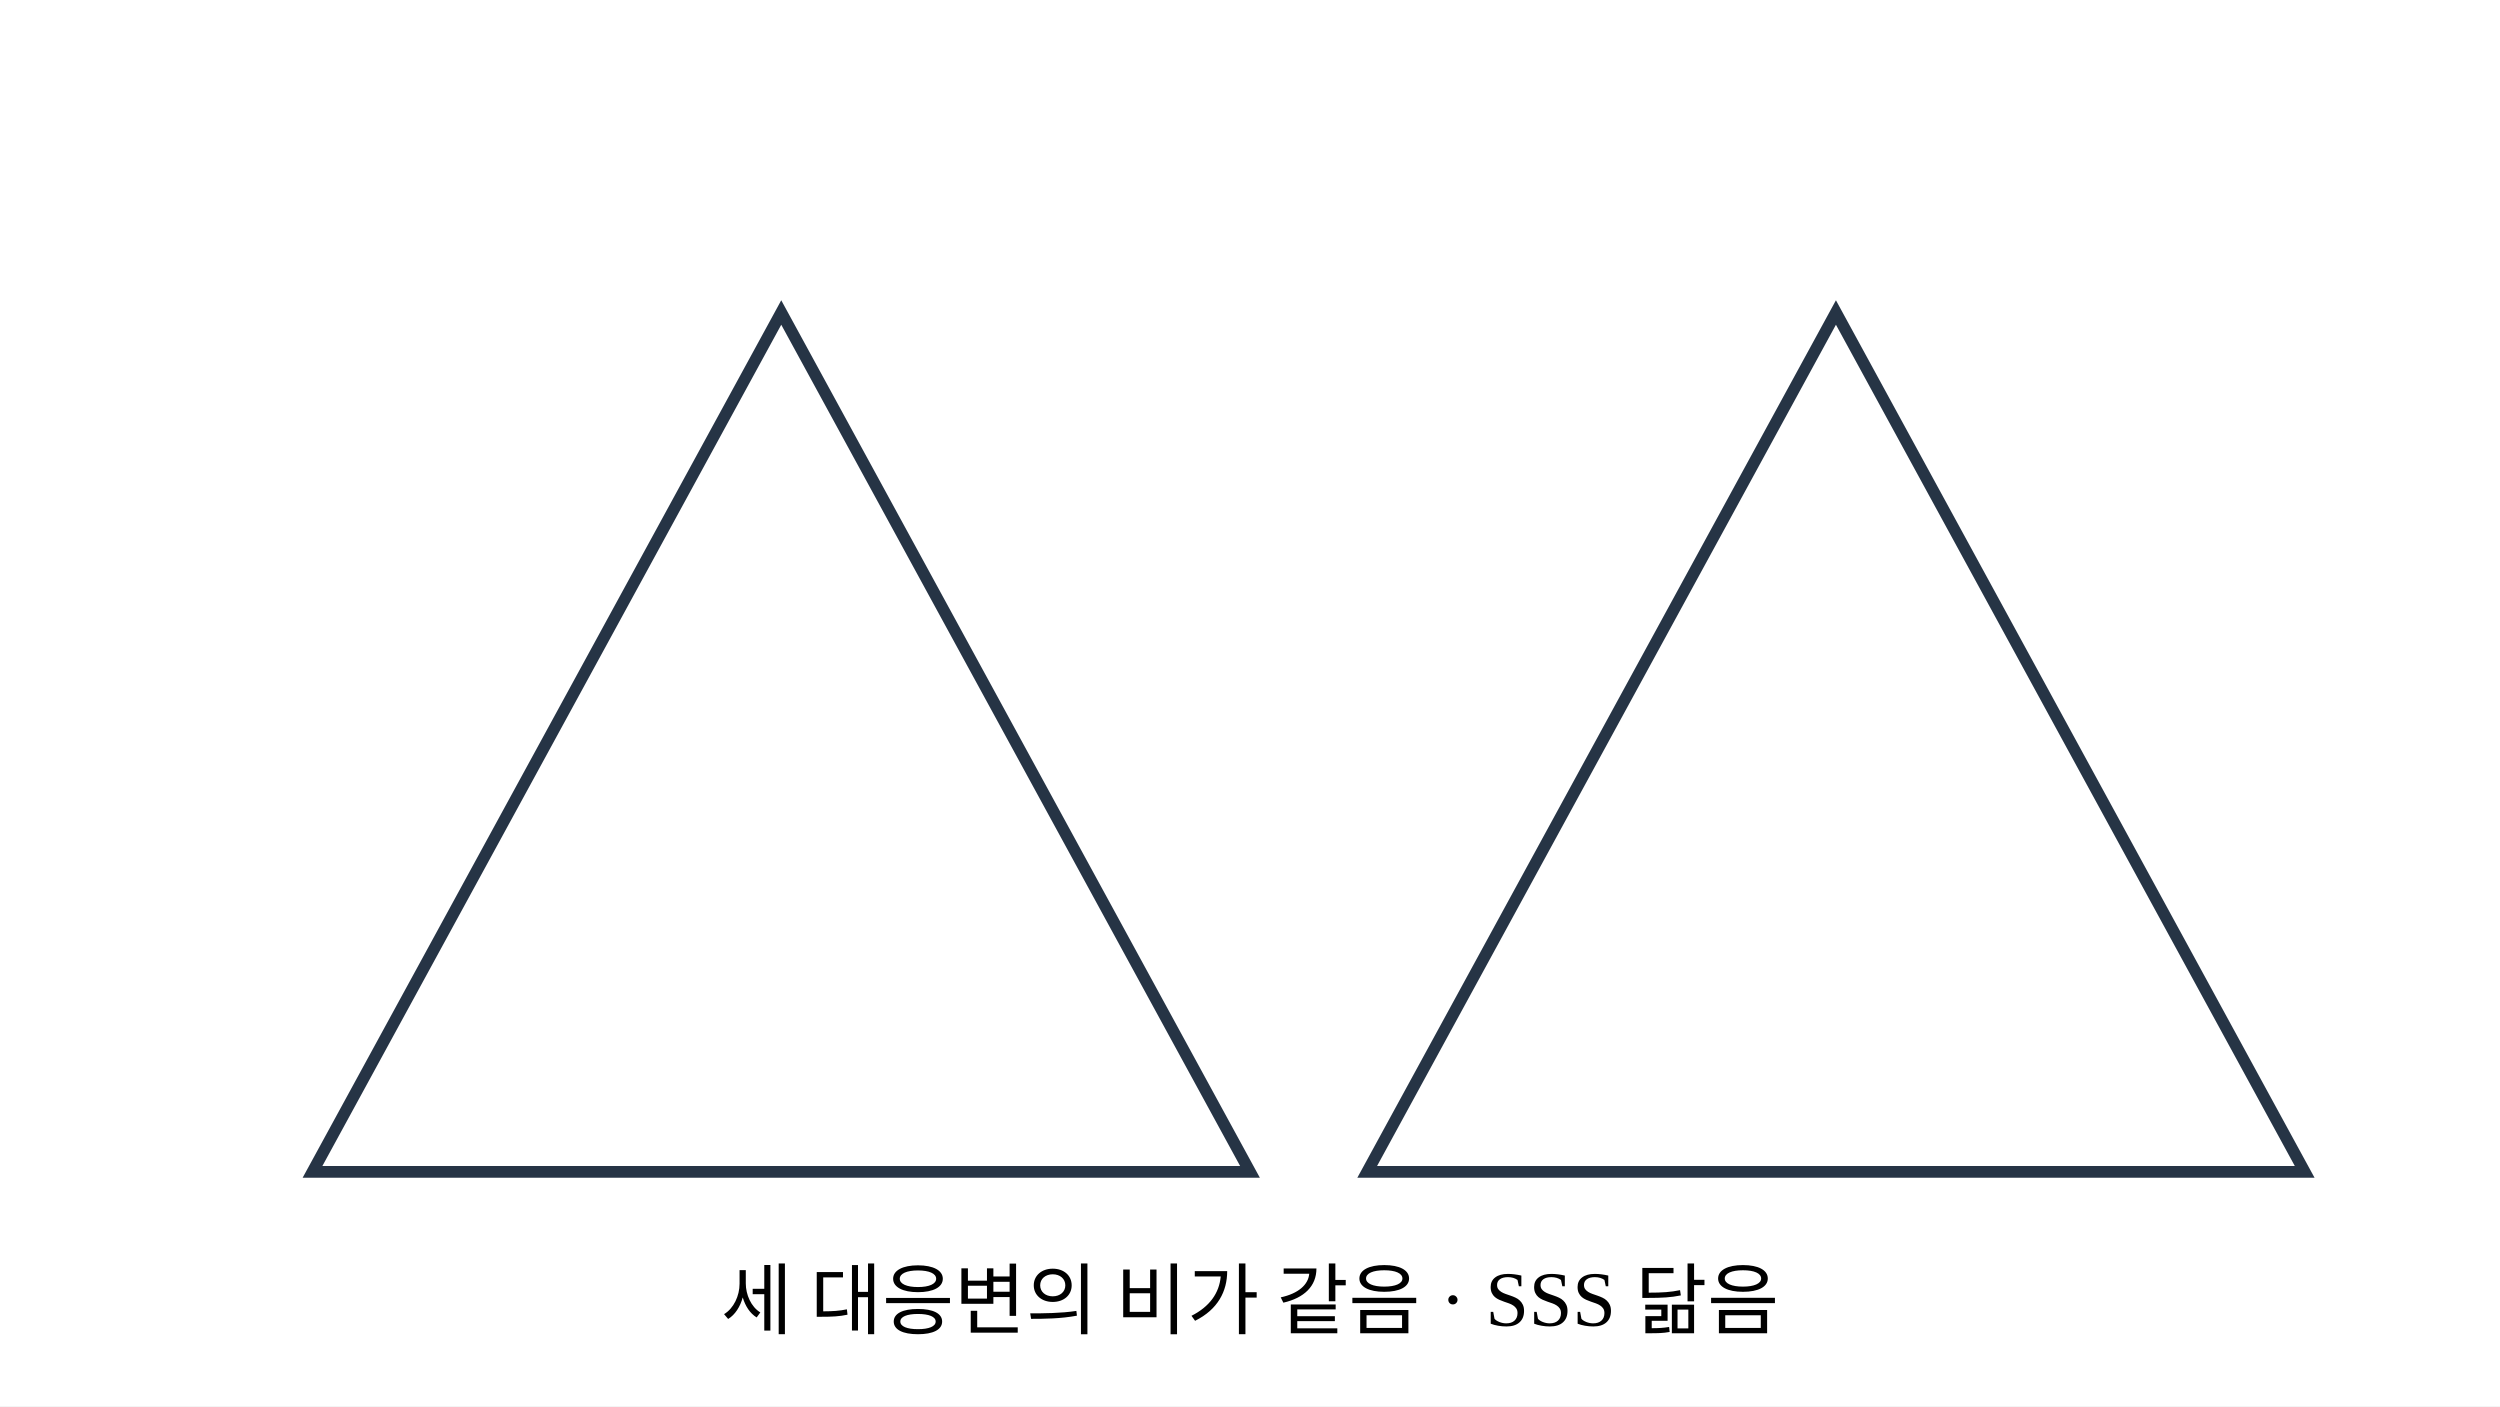
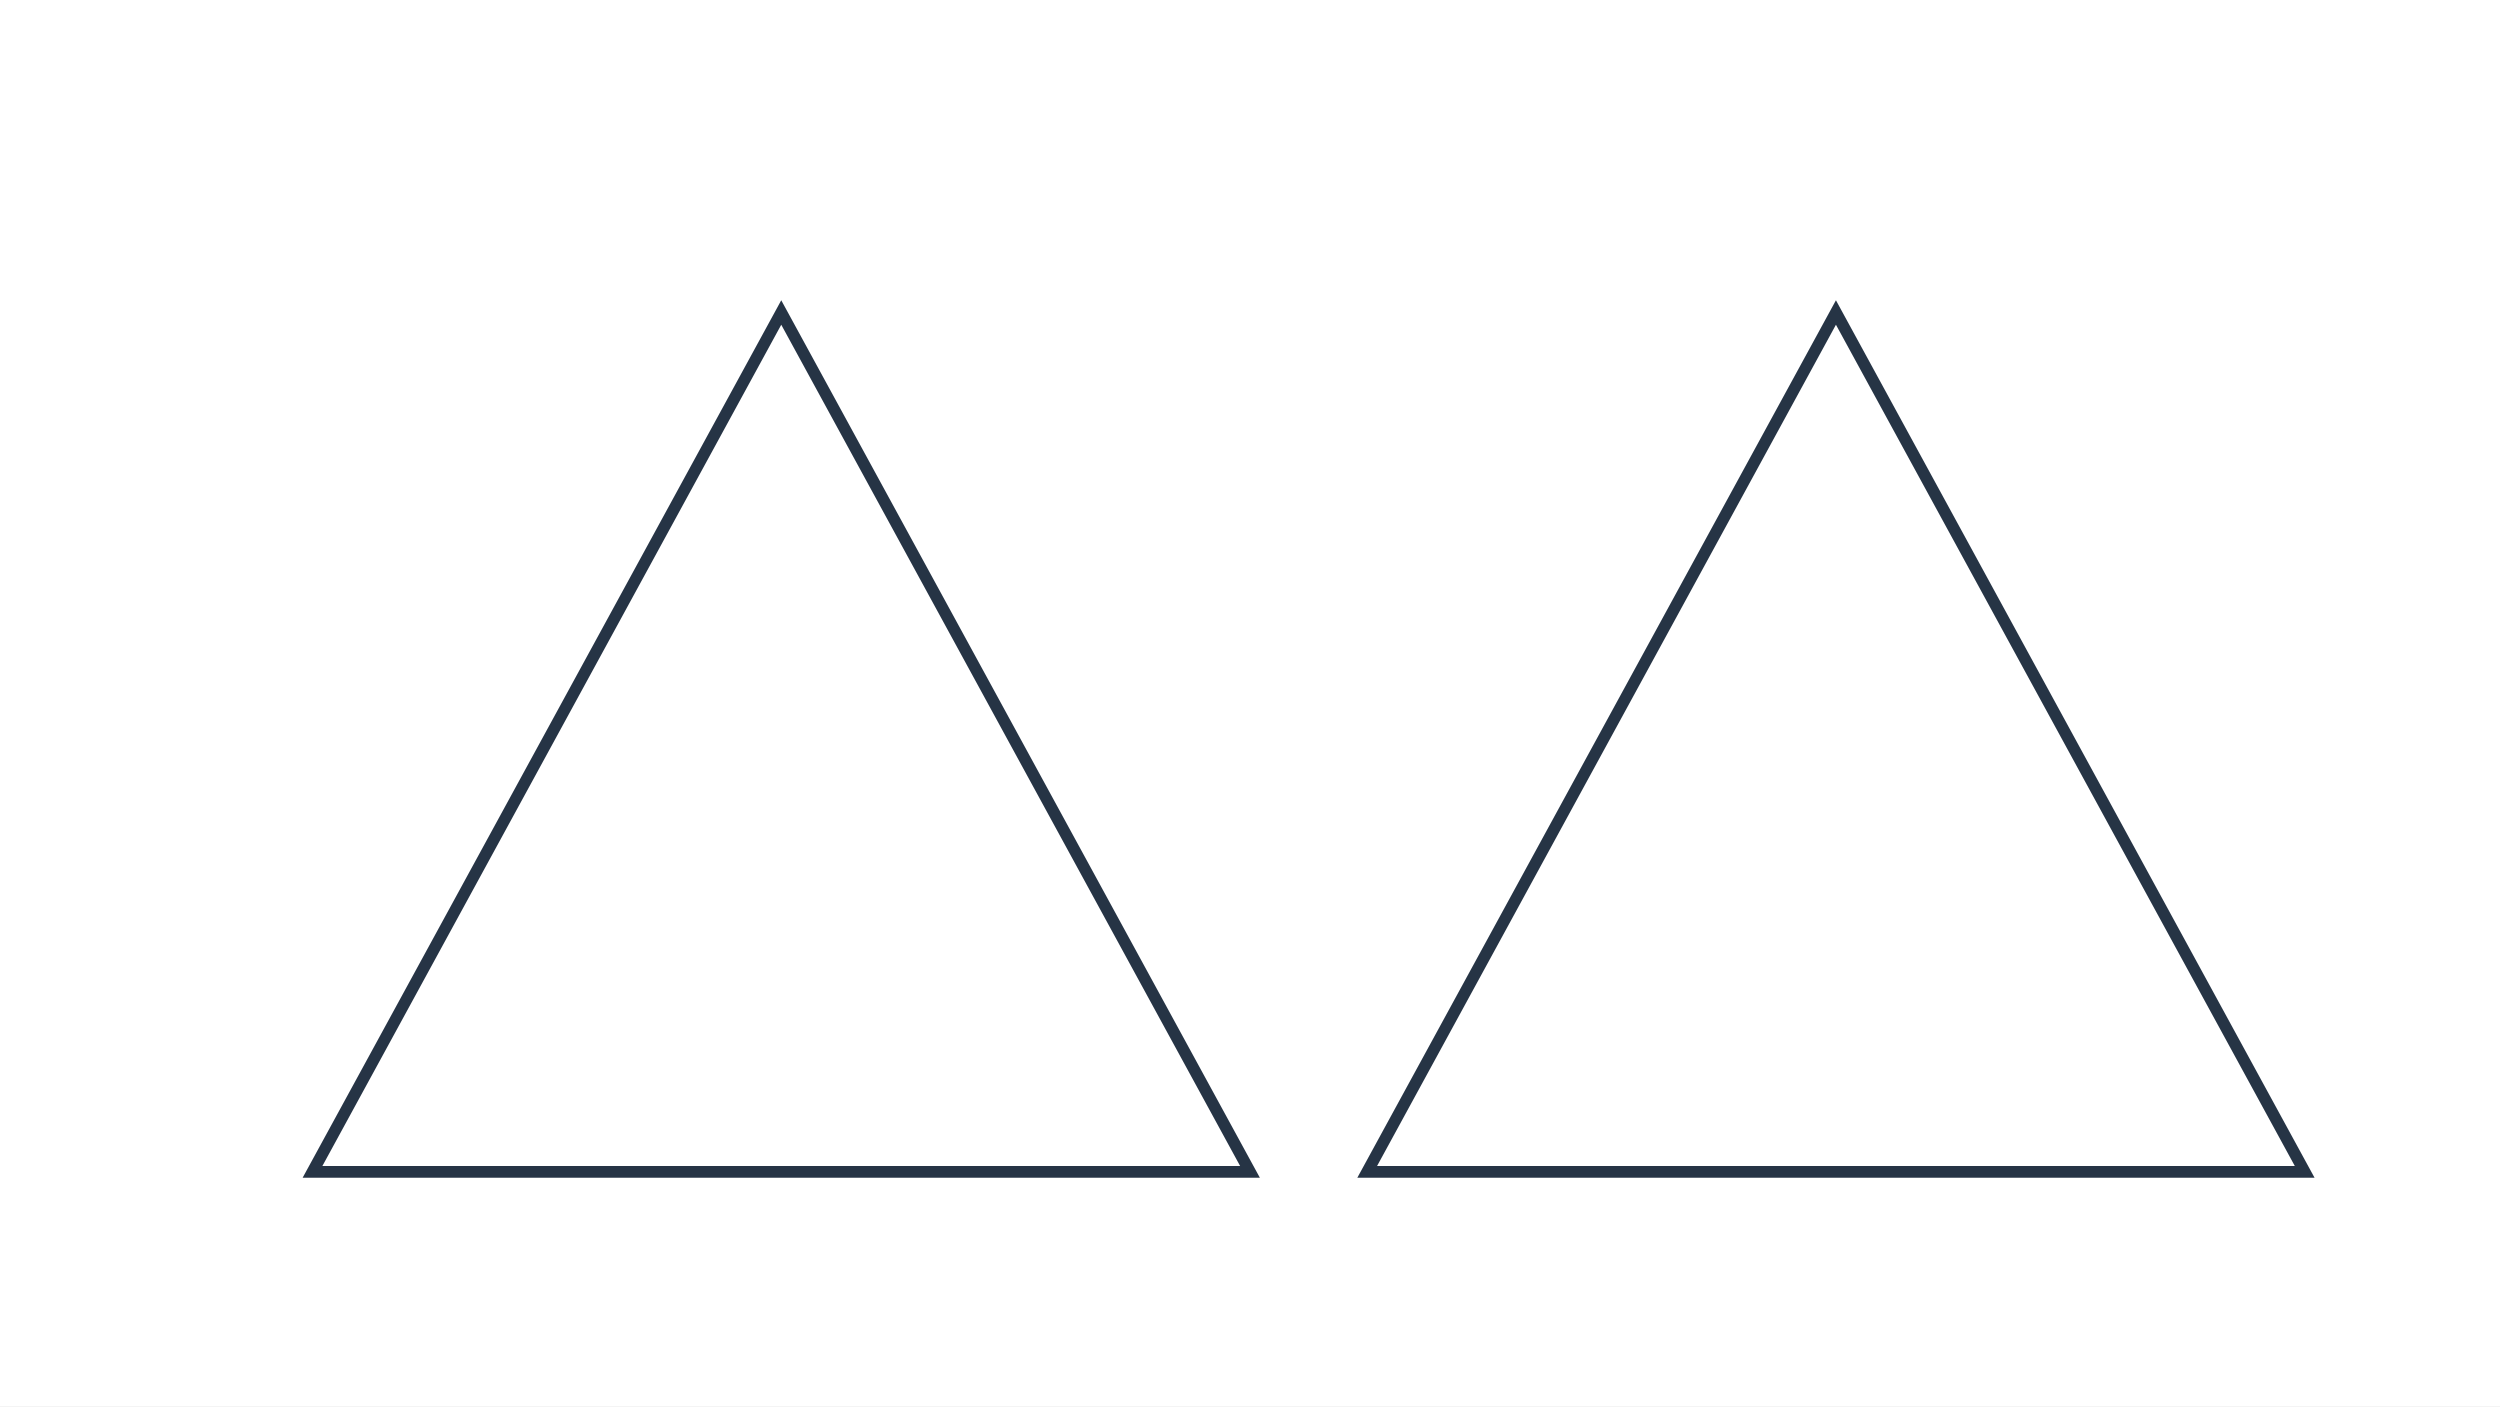
<svg xmlns="http://www.w3.org/2000/svg" width="640" height="360" viewBox="0 0 640 360">
  <rect width="640" height="360" fill="white" />
  <path d="M80 300L200 80L320 300Z M350 300L470 80L590 300Z" fill="none" stroke="#263445" stroke-width="3" />
-   <text x="320" y="340" text-anchor="middle" font-size="20">세 대응변의 비가 같음 · SSS 닮음</text>
</svg>
